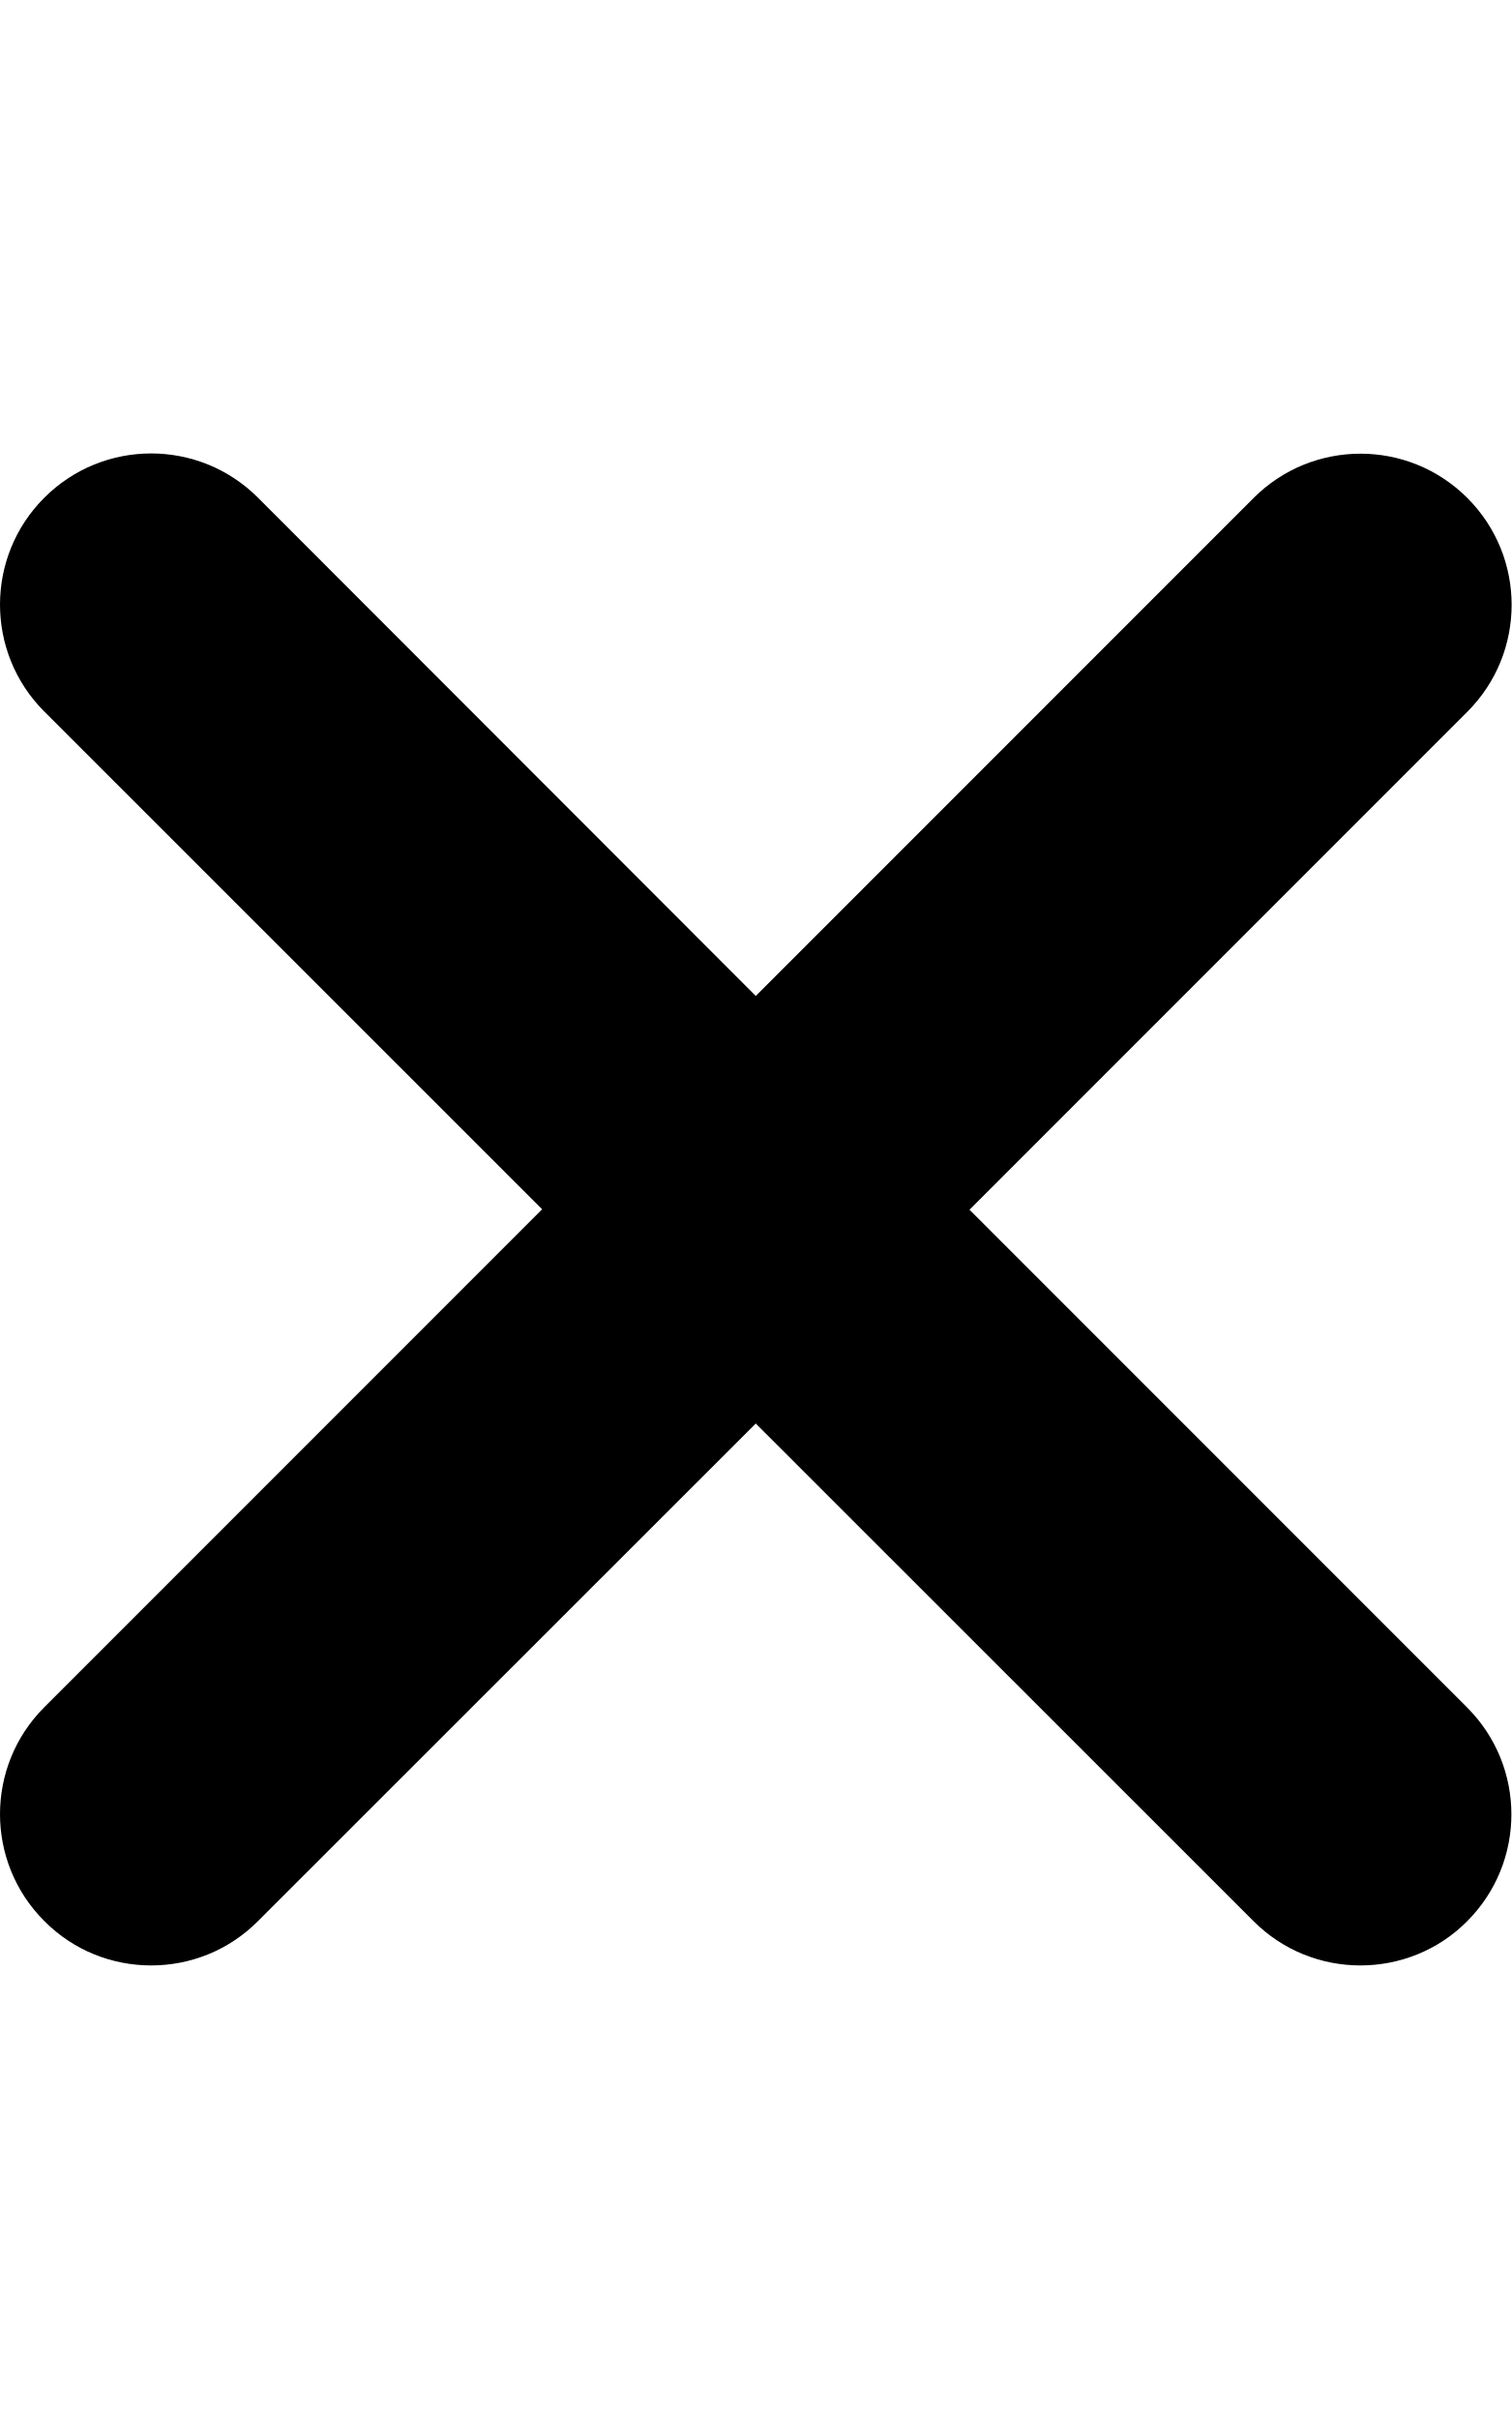
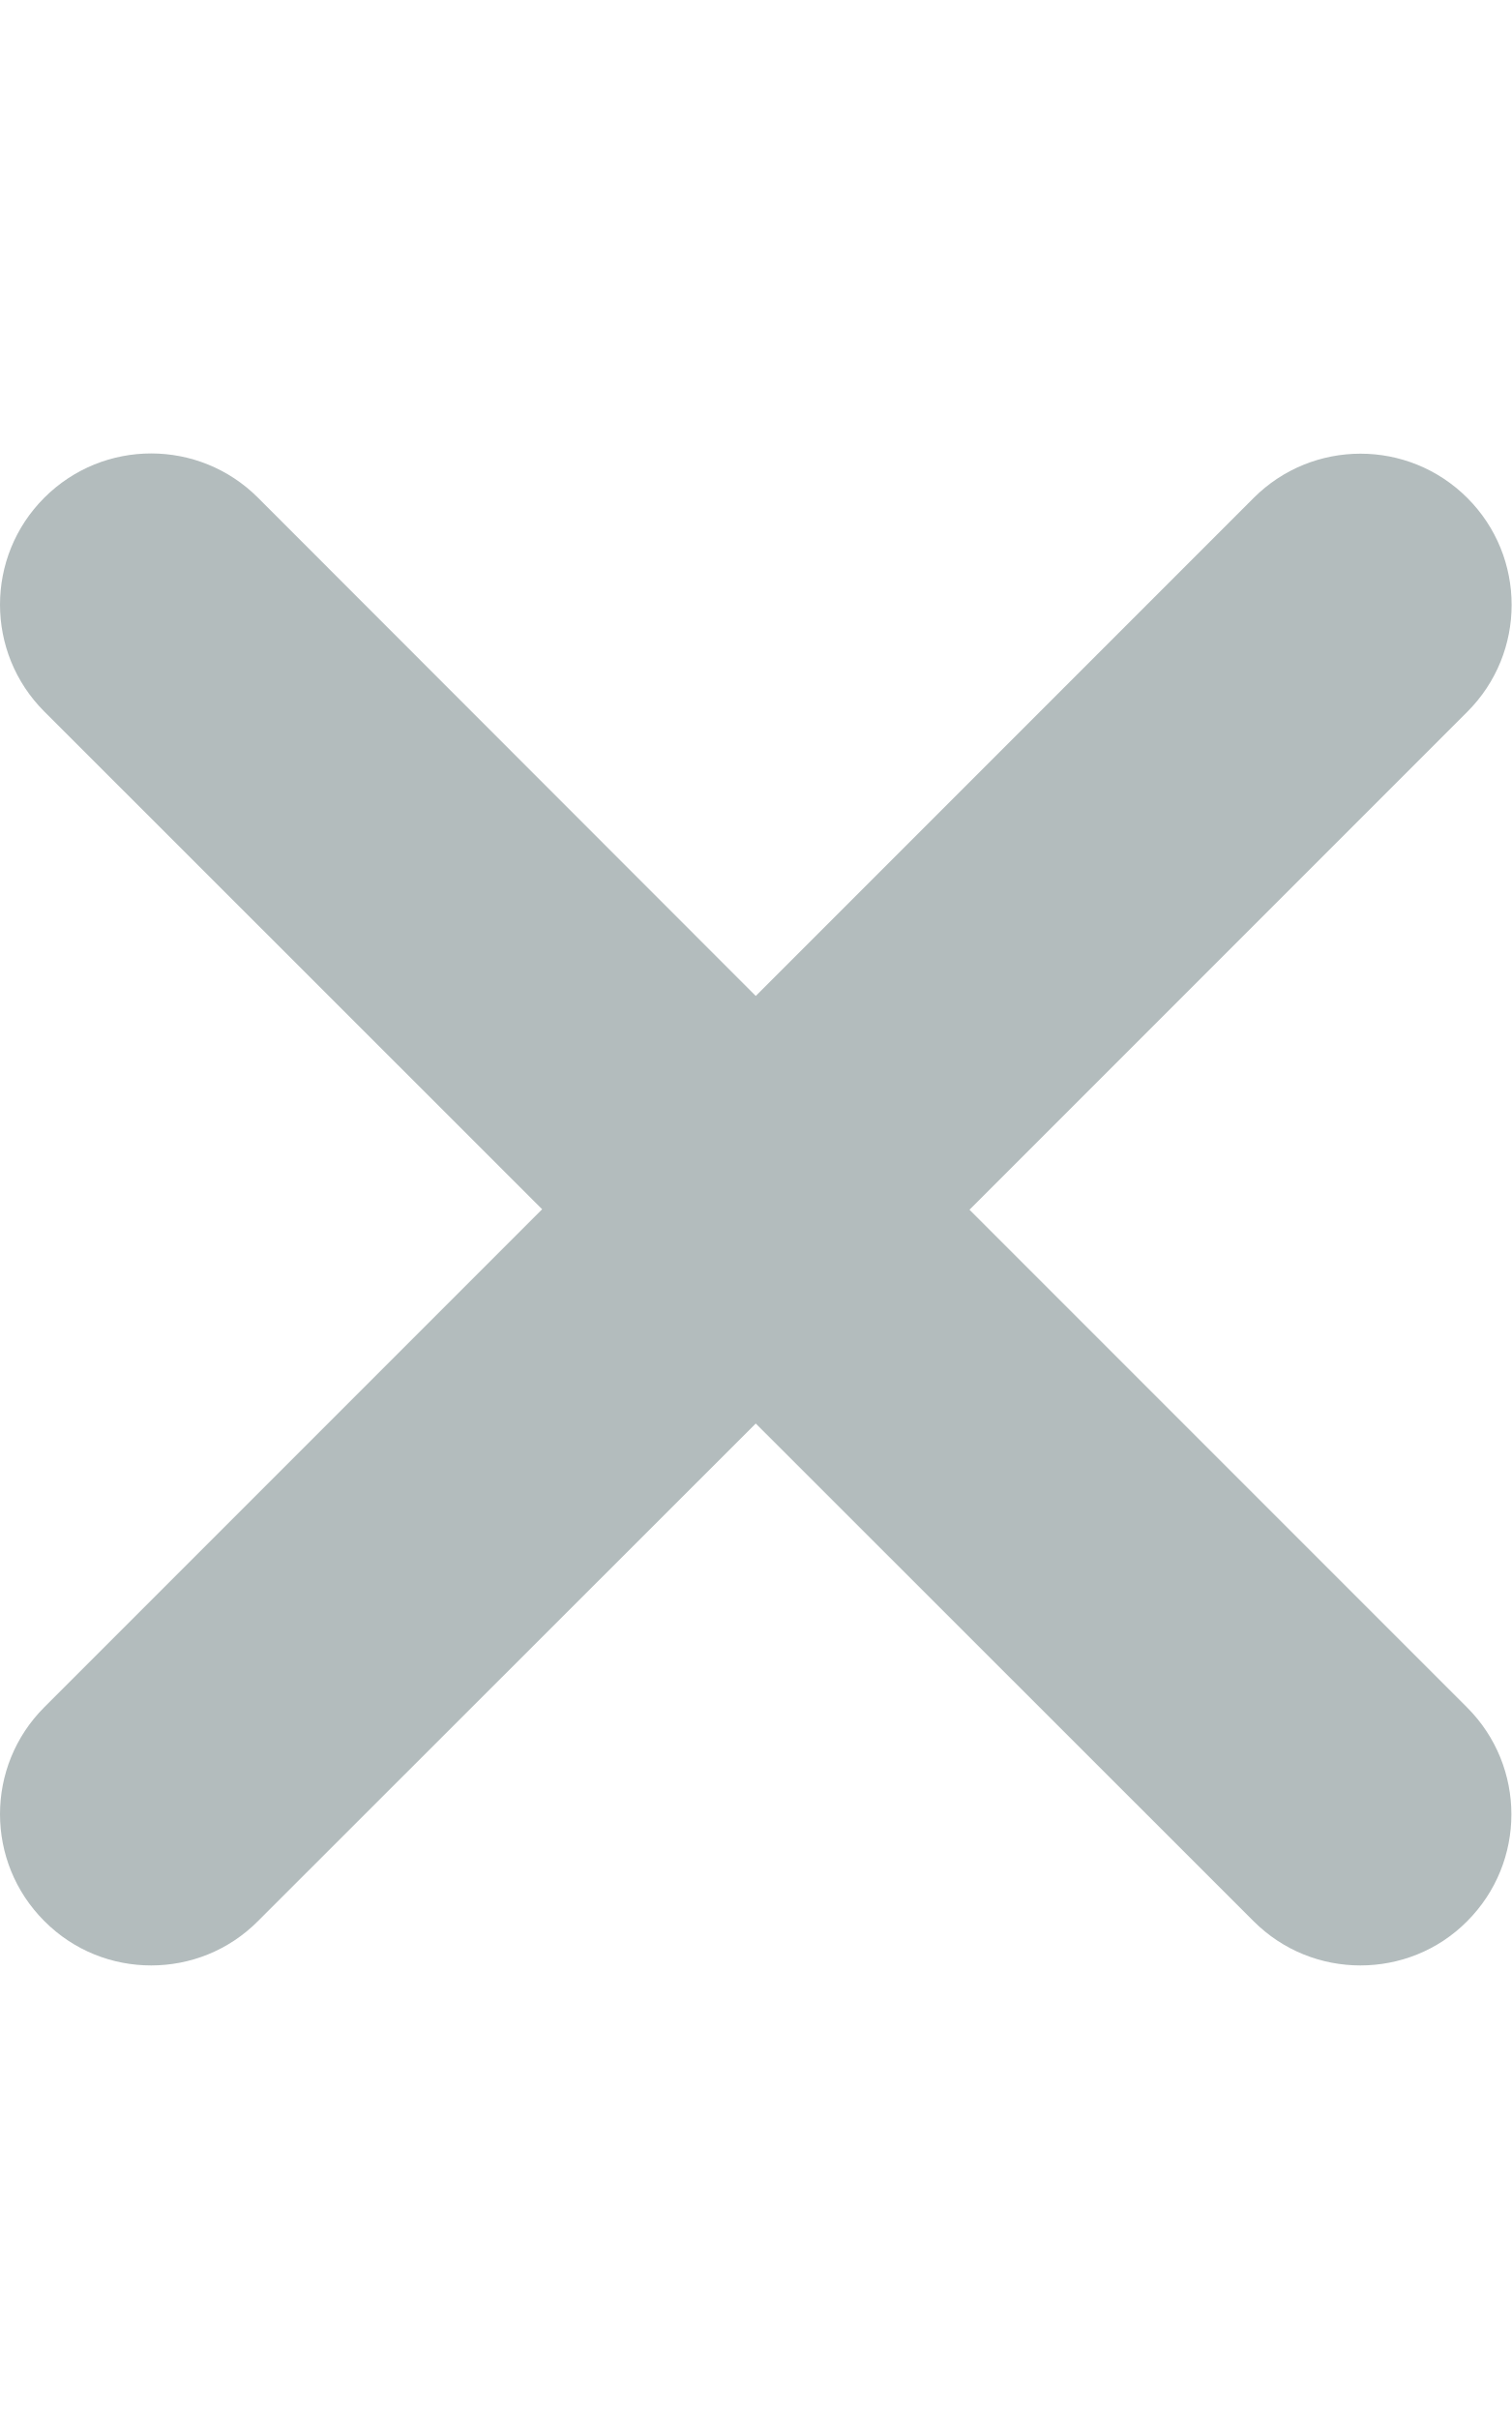
- <svg xmlns="http://www.w3.org/2000/svg" viewBox="0 0 320 512">
+ <svg xmlns="http://www.w3.org/2000/svg" viewBox="0 0 320 512" style="fill:rgb(179, 188, 189);">
  <path d="M310.6 361.4c12.5 12.5 12.5 32.75 0 45.25C304.4 412.9 296.2 416 288 416s-16.38-3.125-22.62-9.375L160 301.3L54.63 406.6C48.38 412.9 40.19 416 32 416S15.63 412.9 9.375 406.6c-12.5-12.5-12.5-32.75 0-45.25l105.4-105.4L9.375 150.6c-12.5-12.5-12.5-32.75 0-45.25s32.75-12.5 45.25 0L160 210.8l105.4-105.4c12.5-12.5 32.75-12.5 45.25 0s12.5 32.75 0 45.25l-105.4 105.4L310.6 361.4z" />
</svg>
